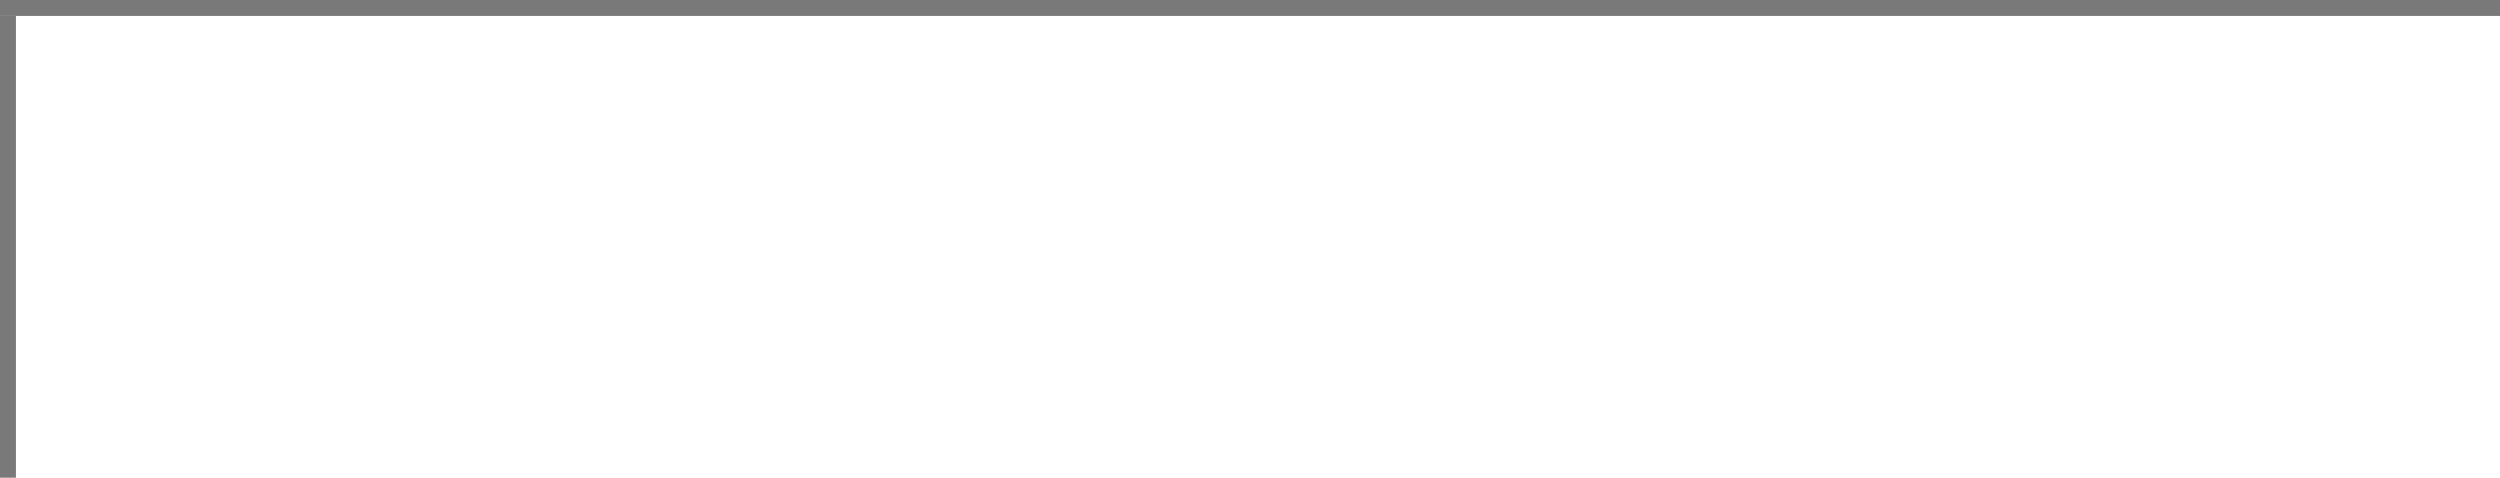
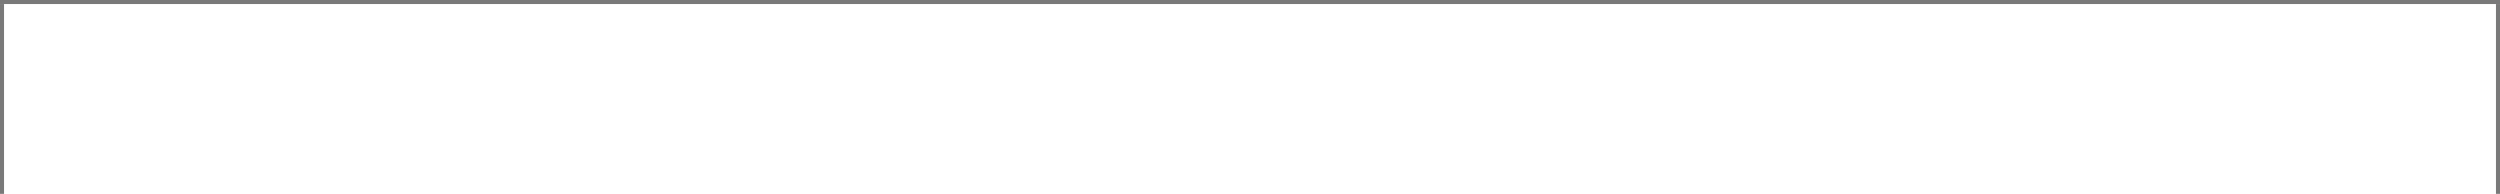
- <svg xmlns="http://www.w3.org/2000/svg" version="1.1" width="157px" height="30px" viewBox="195 396 157 30">
-   <path d="M 1 1  L 157 1  L 157 30  L 1 30  L 1 1  Z " fill-rule="nonzero" fill="rgba(255, 255, 255, 1)" stroke="none" transform="matrix(1 0 0 1 195 396 )" class="fill" />
-   <path d="M 0.5 1  L 0.5 30  " stroke-width="1" stroke-dasharray="0" stroke="rgba(121, 121, 121, 1)" fill="none" transform="matrix(1 0 0 1 195 396 )" class="stroke" />
-   <path d="M 0 0.5  L 157 0.5  " stroke-width="1" stroke-dasharray="0" stroke="rgba(121, 121, 121, 1)" fill="none" transform="matrix(1 0 0 1 195 396 )" class="stroke" />
+ <svg xmlns="http://www.w3.org/2000/svg" version="1.1" width="619px" height="48px" viewBox="541 78 619 48">
+   <path d="M 1 1  L 618 1  L 618 48  L 1 48  L 1 1  Z " fill-rule="nonzero" fill="rgba(255, 255, 255, 1)" stroke="none" transform="matrix(1 0 0 1 541 78 )" class="fill" />
+   <path d="M 0.5 1  L 0.5 48  " stroke-width="1" stroke-dasharray="0" stroke="rgba(121, 121, 121, 1)" fill="none" transform="matrix(1 0 0 1 541 78 )" class="stroke" />
+   <path d="M 0 0.5  L 619 0.5  " stroke-width="1" stroke-dasharray="0" stroke="rgba(121, 121, 121, 1)" fill="none" transform="matrix(1 0 0 1 541 78 )" class="stroke" />
+   <path d="M 618.5 1  L 618.5 48  " stroke-width="1" stroke-dasharray="0" stroke="rgba(121, 121, 121, 1)" fill="none" transform="matrix(1 0 0 1 541 78 )" class="stroke" />
</svg>
